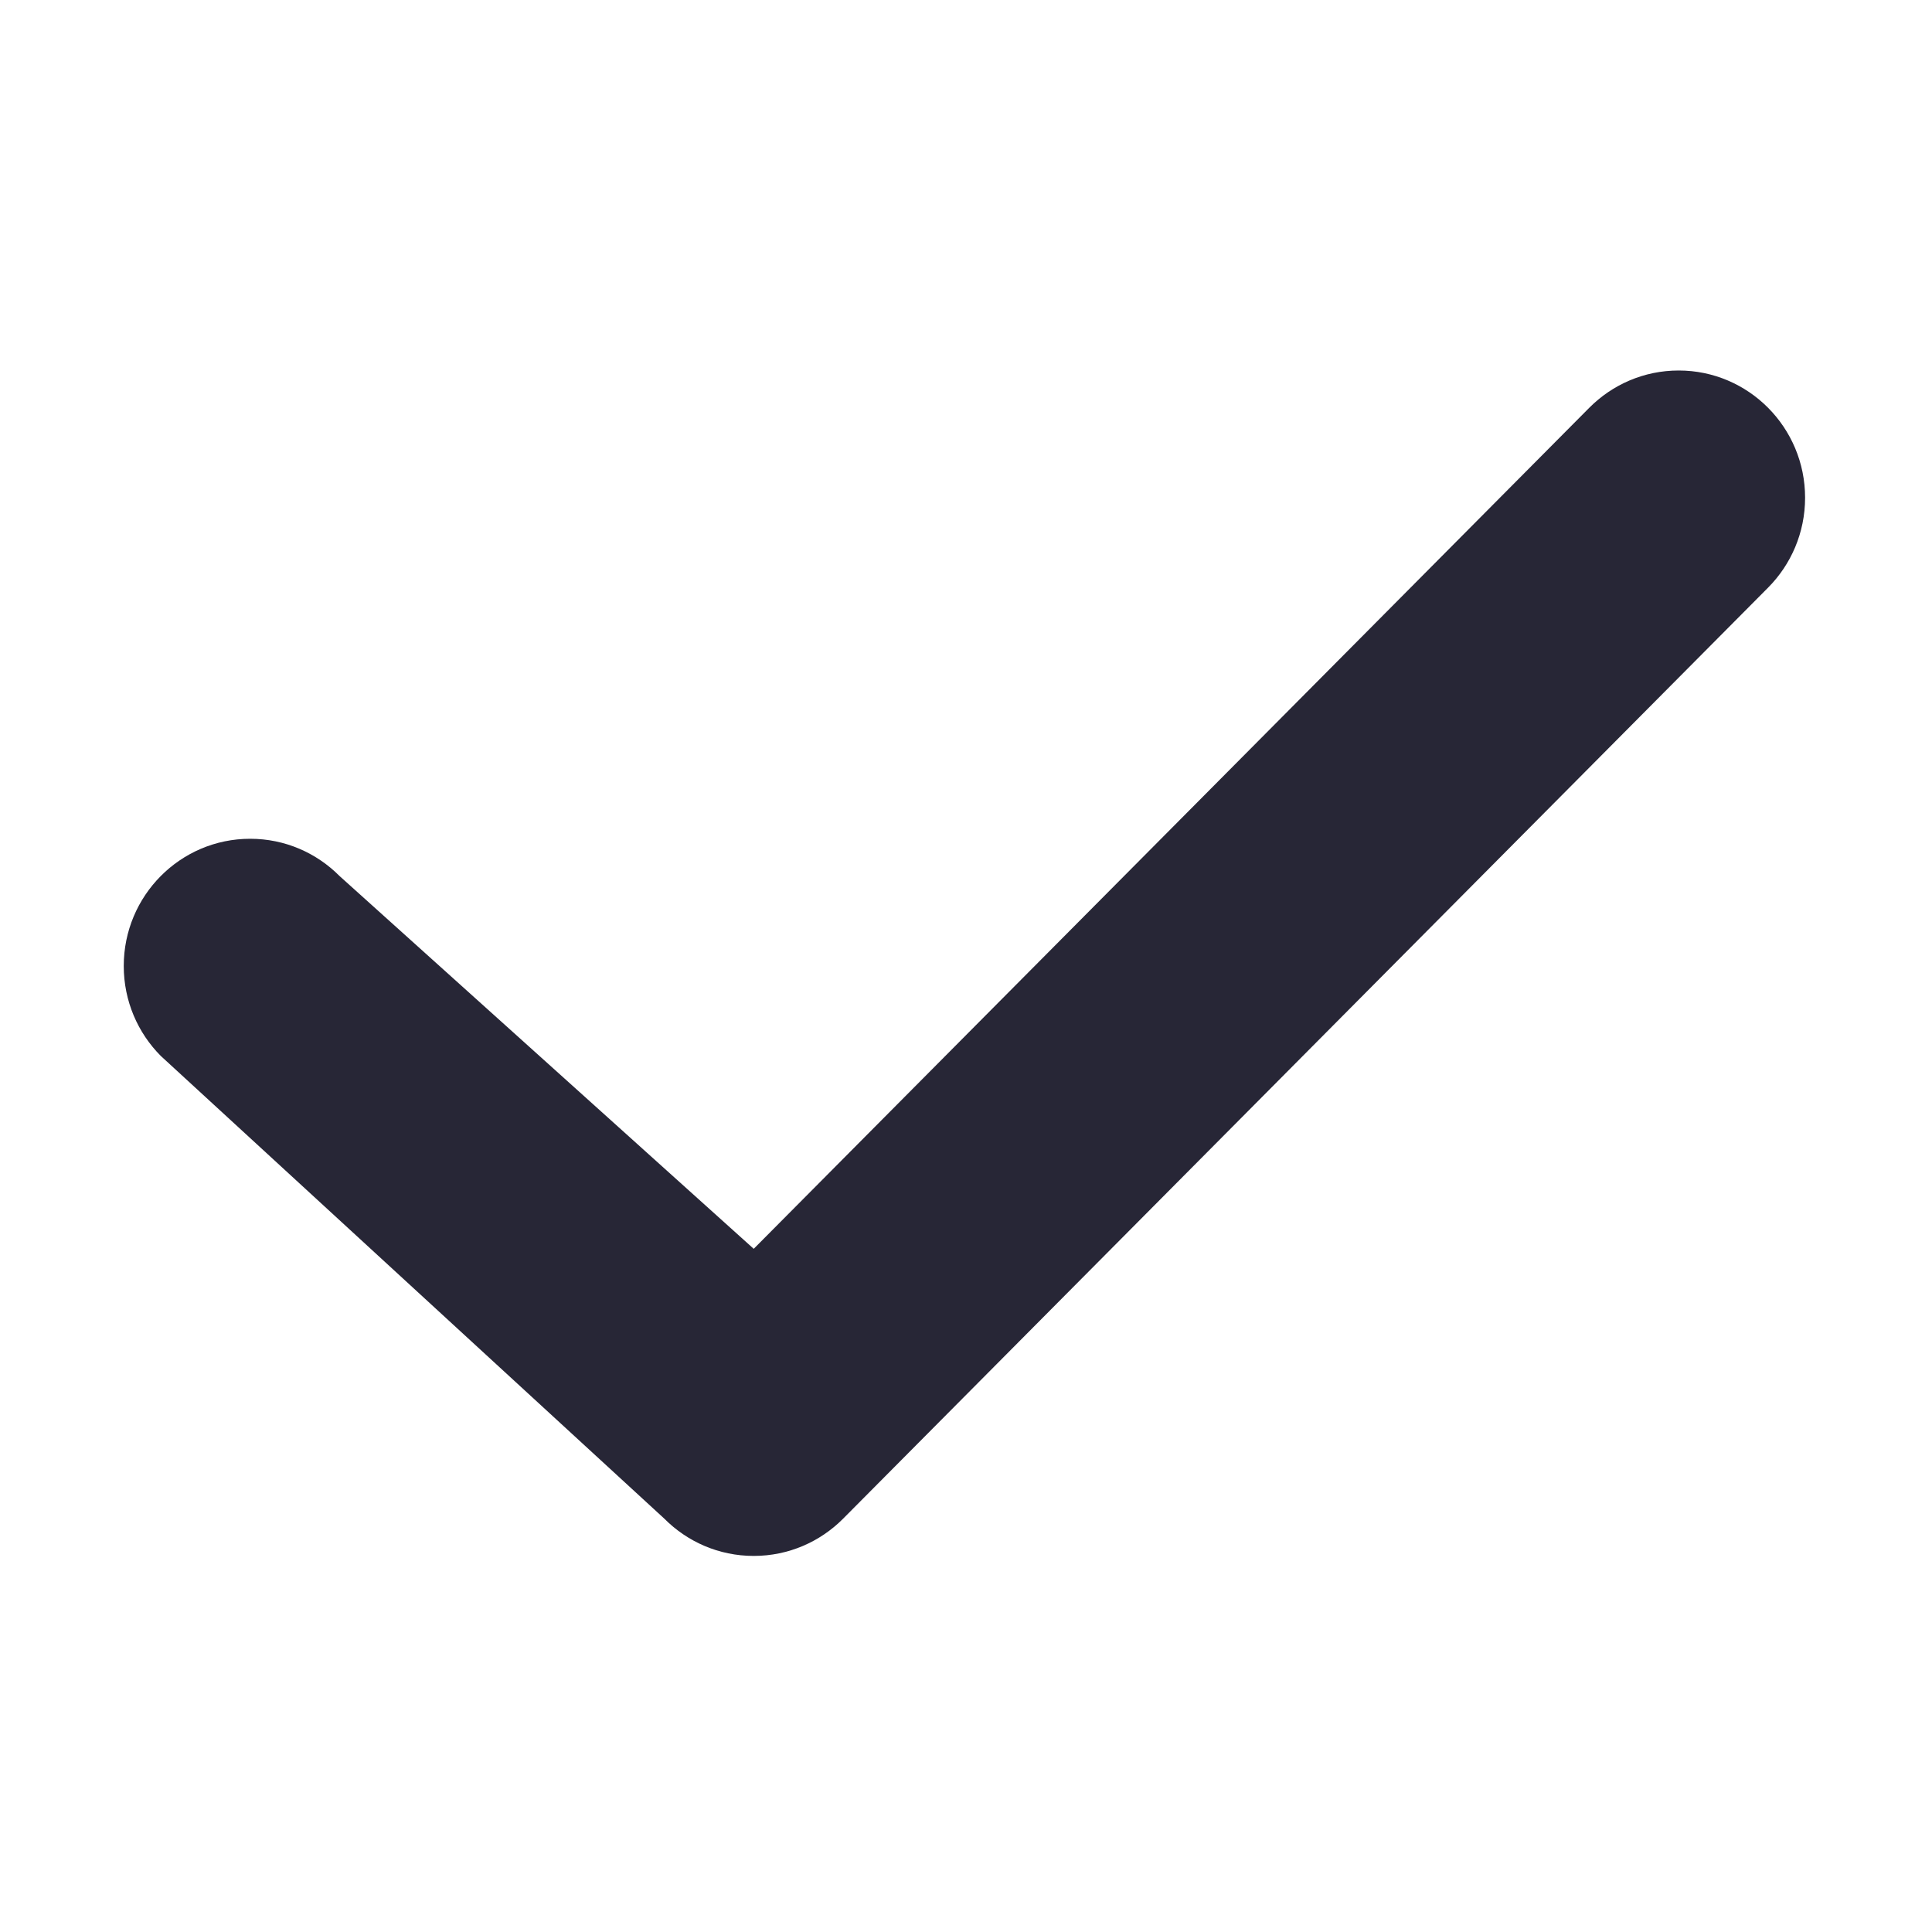
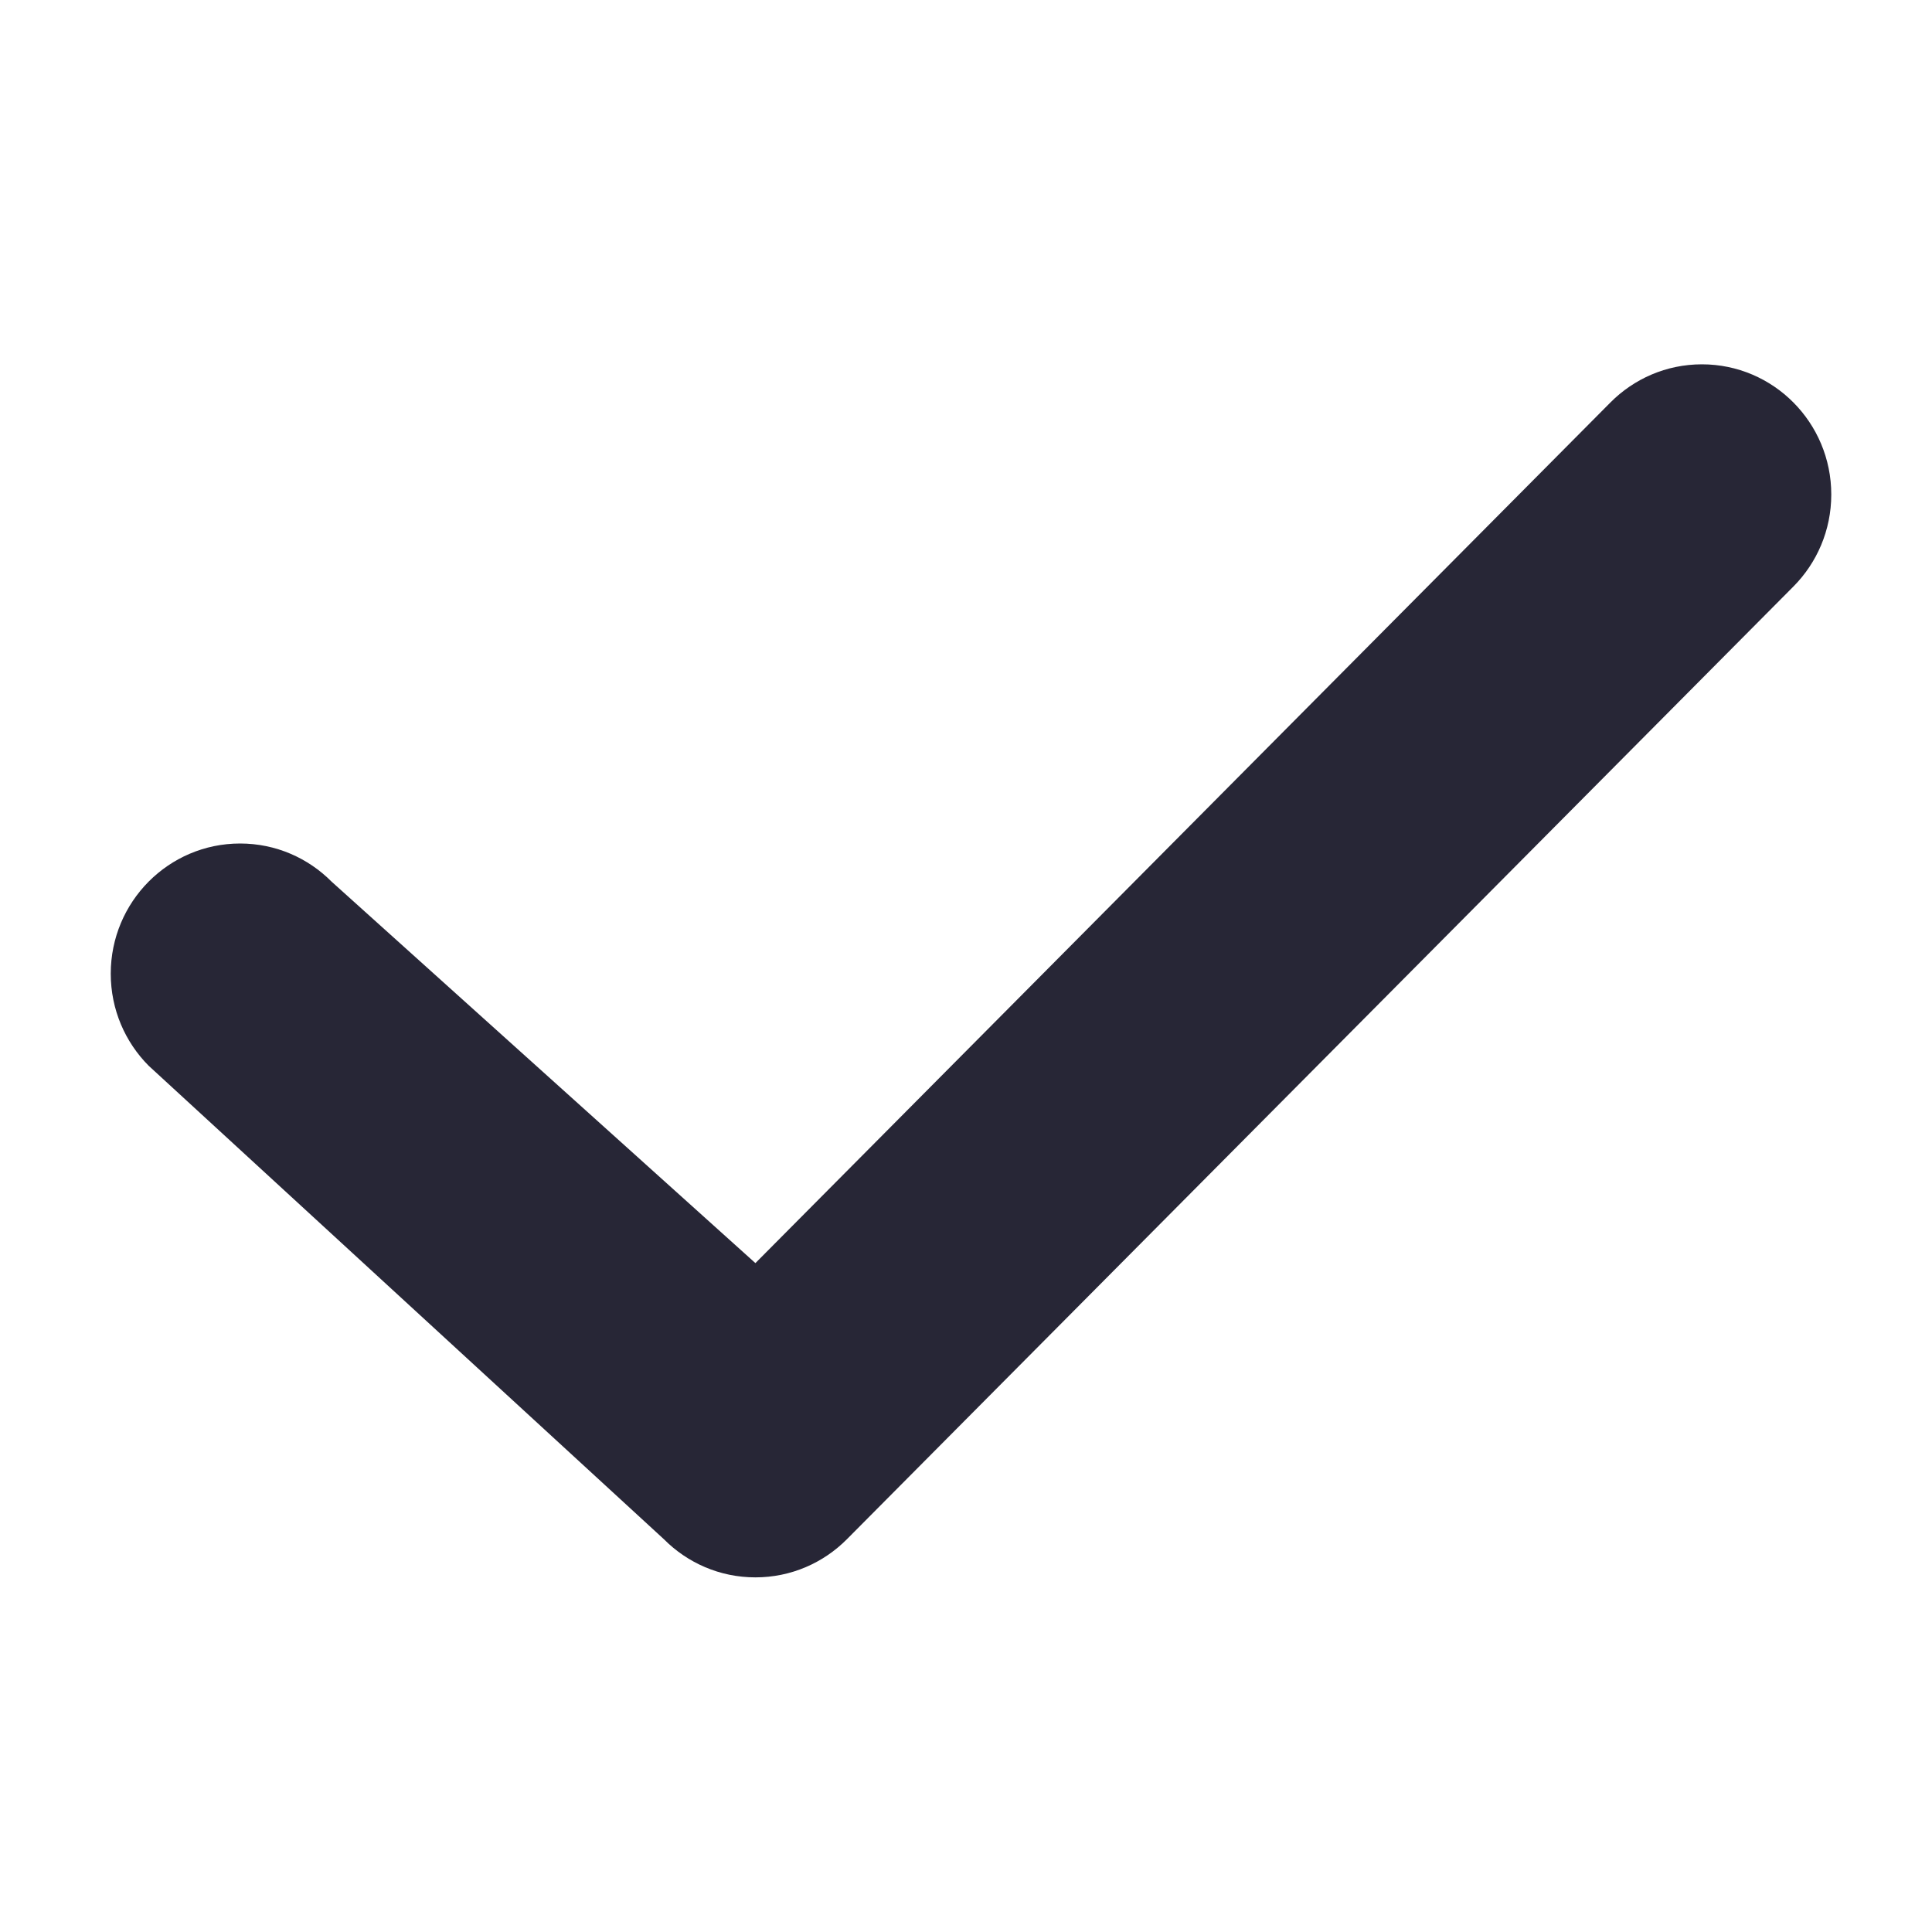
- <svg xmlns="http://www.w3.org/2000/svg" style="width:308px;height:308px;" version="1.1" id="图形" x="0px" y="0px" width="1024px" height="1024px" viewBox="0 0 1024 1024" enable-background="new 0 0 1024 1024" xml:space="preserve">
-   <path class="svgpath" data-index="path_0" fill="#272636" d="M937.111 311.474 937.111 311.474 446.869 804.928l0 0c-12.126 12.199-28.876 19.744-47.378 19.744-18.503 0-35.254-7.544-47.378-19.744l0 0L85.216 559.666l0 0c-12.129-12.2-19.626-29.056-19.626-47.674 0-37.24 29.999-67.425 67.002-67.425 18.505 0 35.254 7.544 47.378 19.748l0 0 219.52 197.583 442.864-445.775 0 0c12.124-12.202 28.876-19.748 47.376-19.748 37.006 0 67.005 30.184 67.005 67.425C956.735 282.413 949.236 299.273 937.111 311.474z" />
+ <svg xmlns="http://www.w3.org/2000/svg" version="1.1" id="图形" x="0px" y="0px" width="1000.636px" height="1000.678px" viewBox="15.167 -16.333 1000.636 1000.678" enable-background="new 15.167 -16.333 1000.636 1000.678" xml:space="preserve">
+   <path fill="#272636" d="M944.05,287.467L944.05,287.467L453.808,780.921l0,0c-12.126,12.199-28.876,19.744-47.378,19.744  c-18.503,0-35.254-7.544-47.378-19.744l0,0L92.155,535.659l0,0c-12.129-12.2-19.626-29.056-19.626-47.674  c0-37.24,29.999-67.425,67.002-67.425c18.505,0,35.254,7.544,47.378,19.748l0,0l219.52,197.583l442.864-445.775l0,0  c12.124-12.202,28.876-19.748,47.376-19.748c37.006,0,67.005,30.184,67.005,67.425C963.674,258.407,956.175,275.267,944.05,287.467z  " />
</svg>
